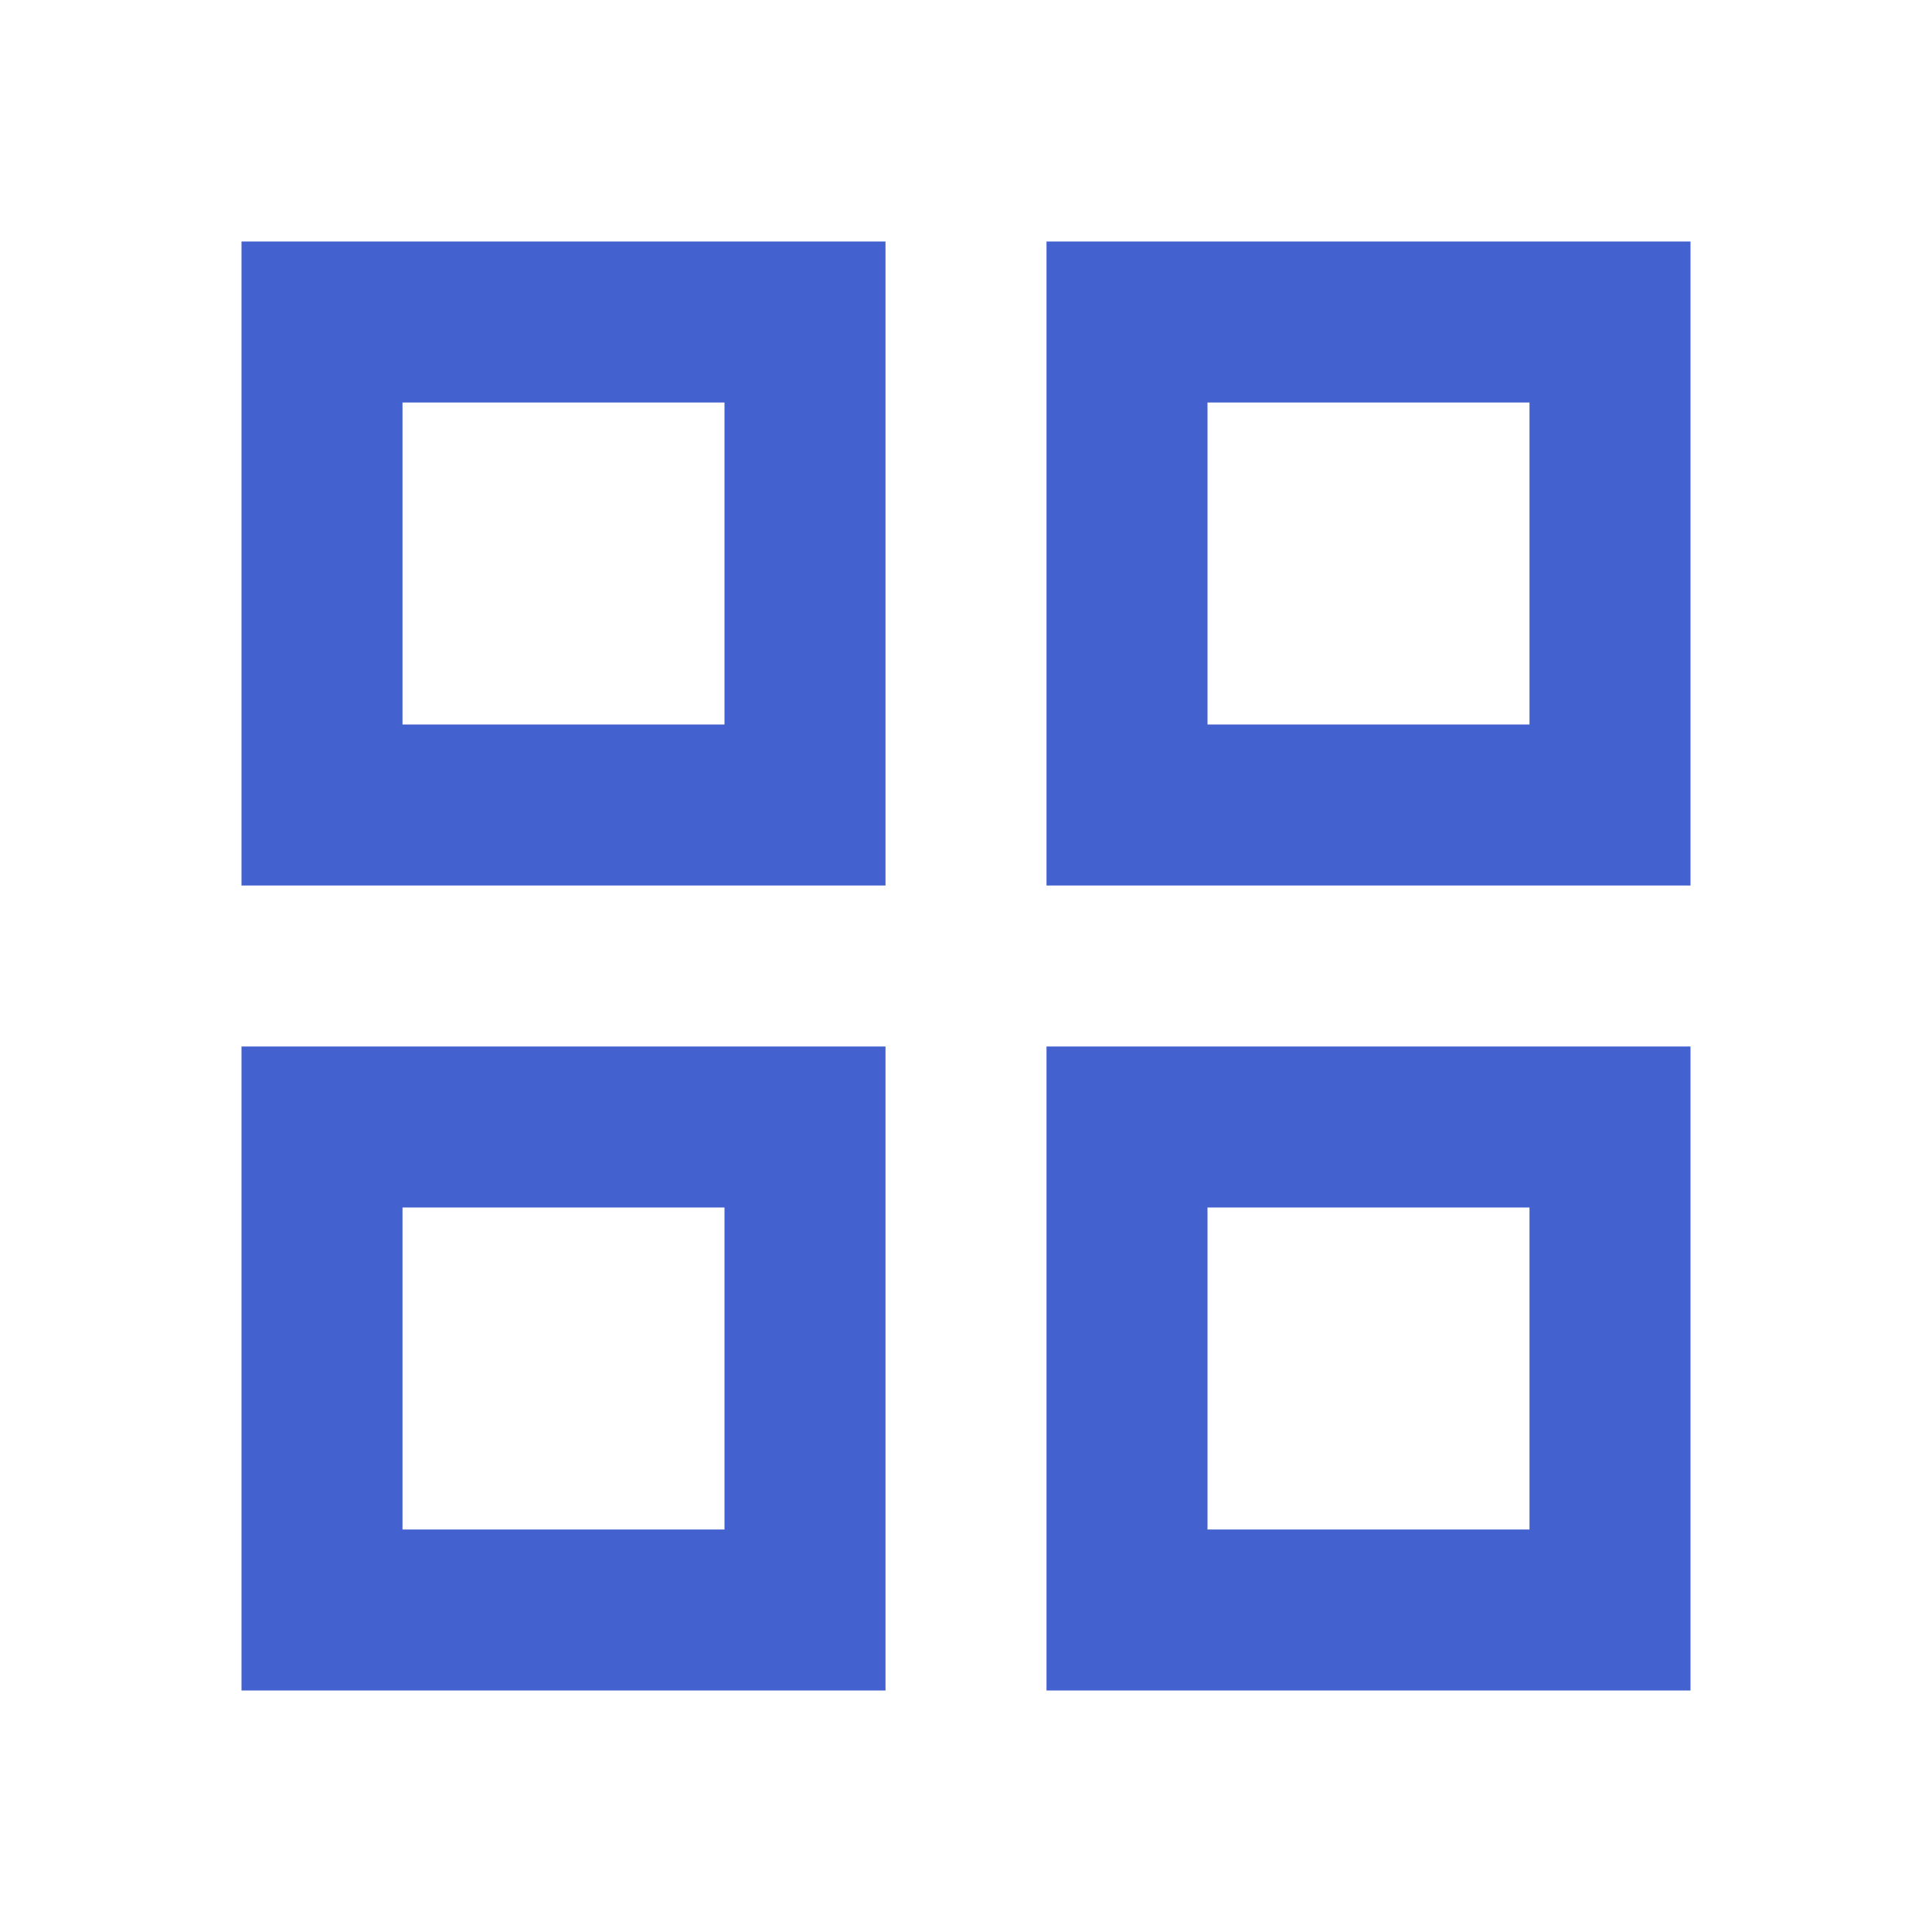
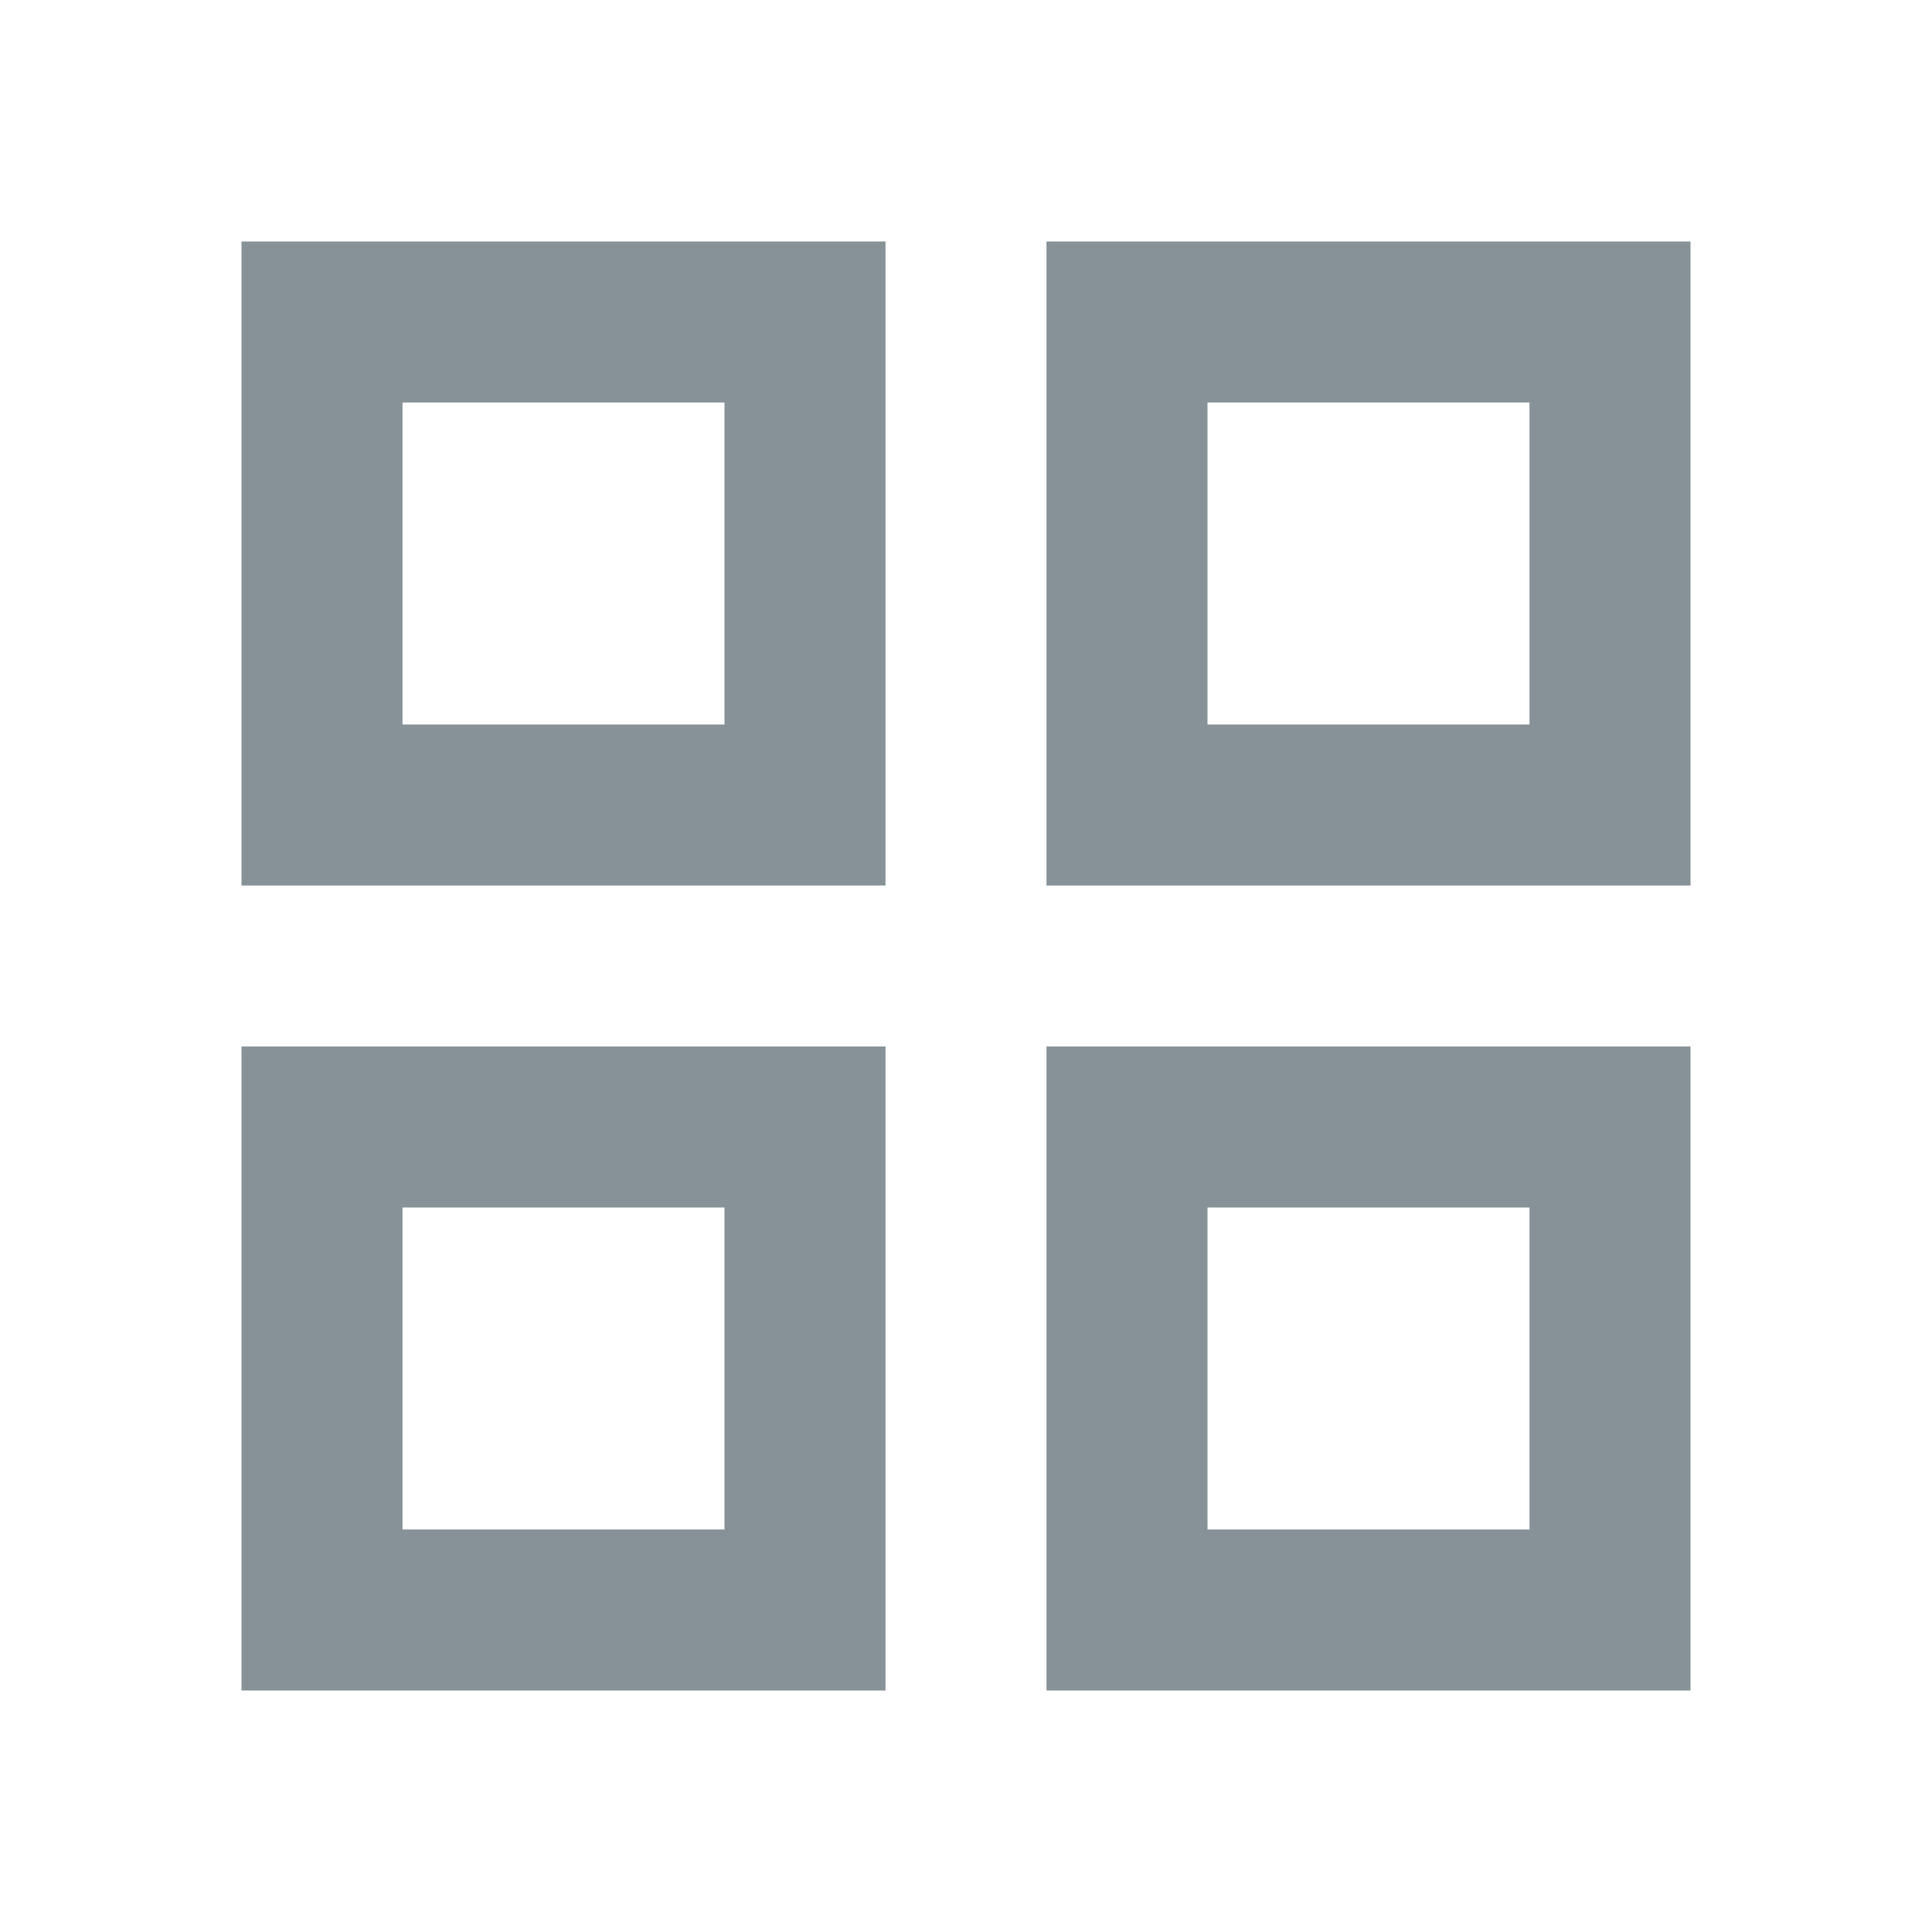
<svg xmlns="http://www.w3.org/2000/svg" width="24" height="24" viewBox="0 0 24 24" fill="none">
-   <path d="M3 11V3H11V11H3ZM3 21V13H11V21H3ZM13 11V3H21V11H13ZM13 21V13H21V21H13ZM5 9H9V5H5V9ZM15 9H19V5H15V9ZM15 19H19V15H15V19ZM5 19H9V15H5V19Z" fill="#4362D0" />
+   <path d="M3 11V3H11V11H3ZM3 21V13H11V21H3ZM13 11V3H21V11H13ZM13 21V13H21V21H13ZM5 9H9V5H5V9ZM15 9H19V5H15V9ZM15 19H19V15H15V19ZM5 19H9V15H5V19Z" fill="#879298" />
</svg>
